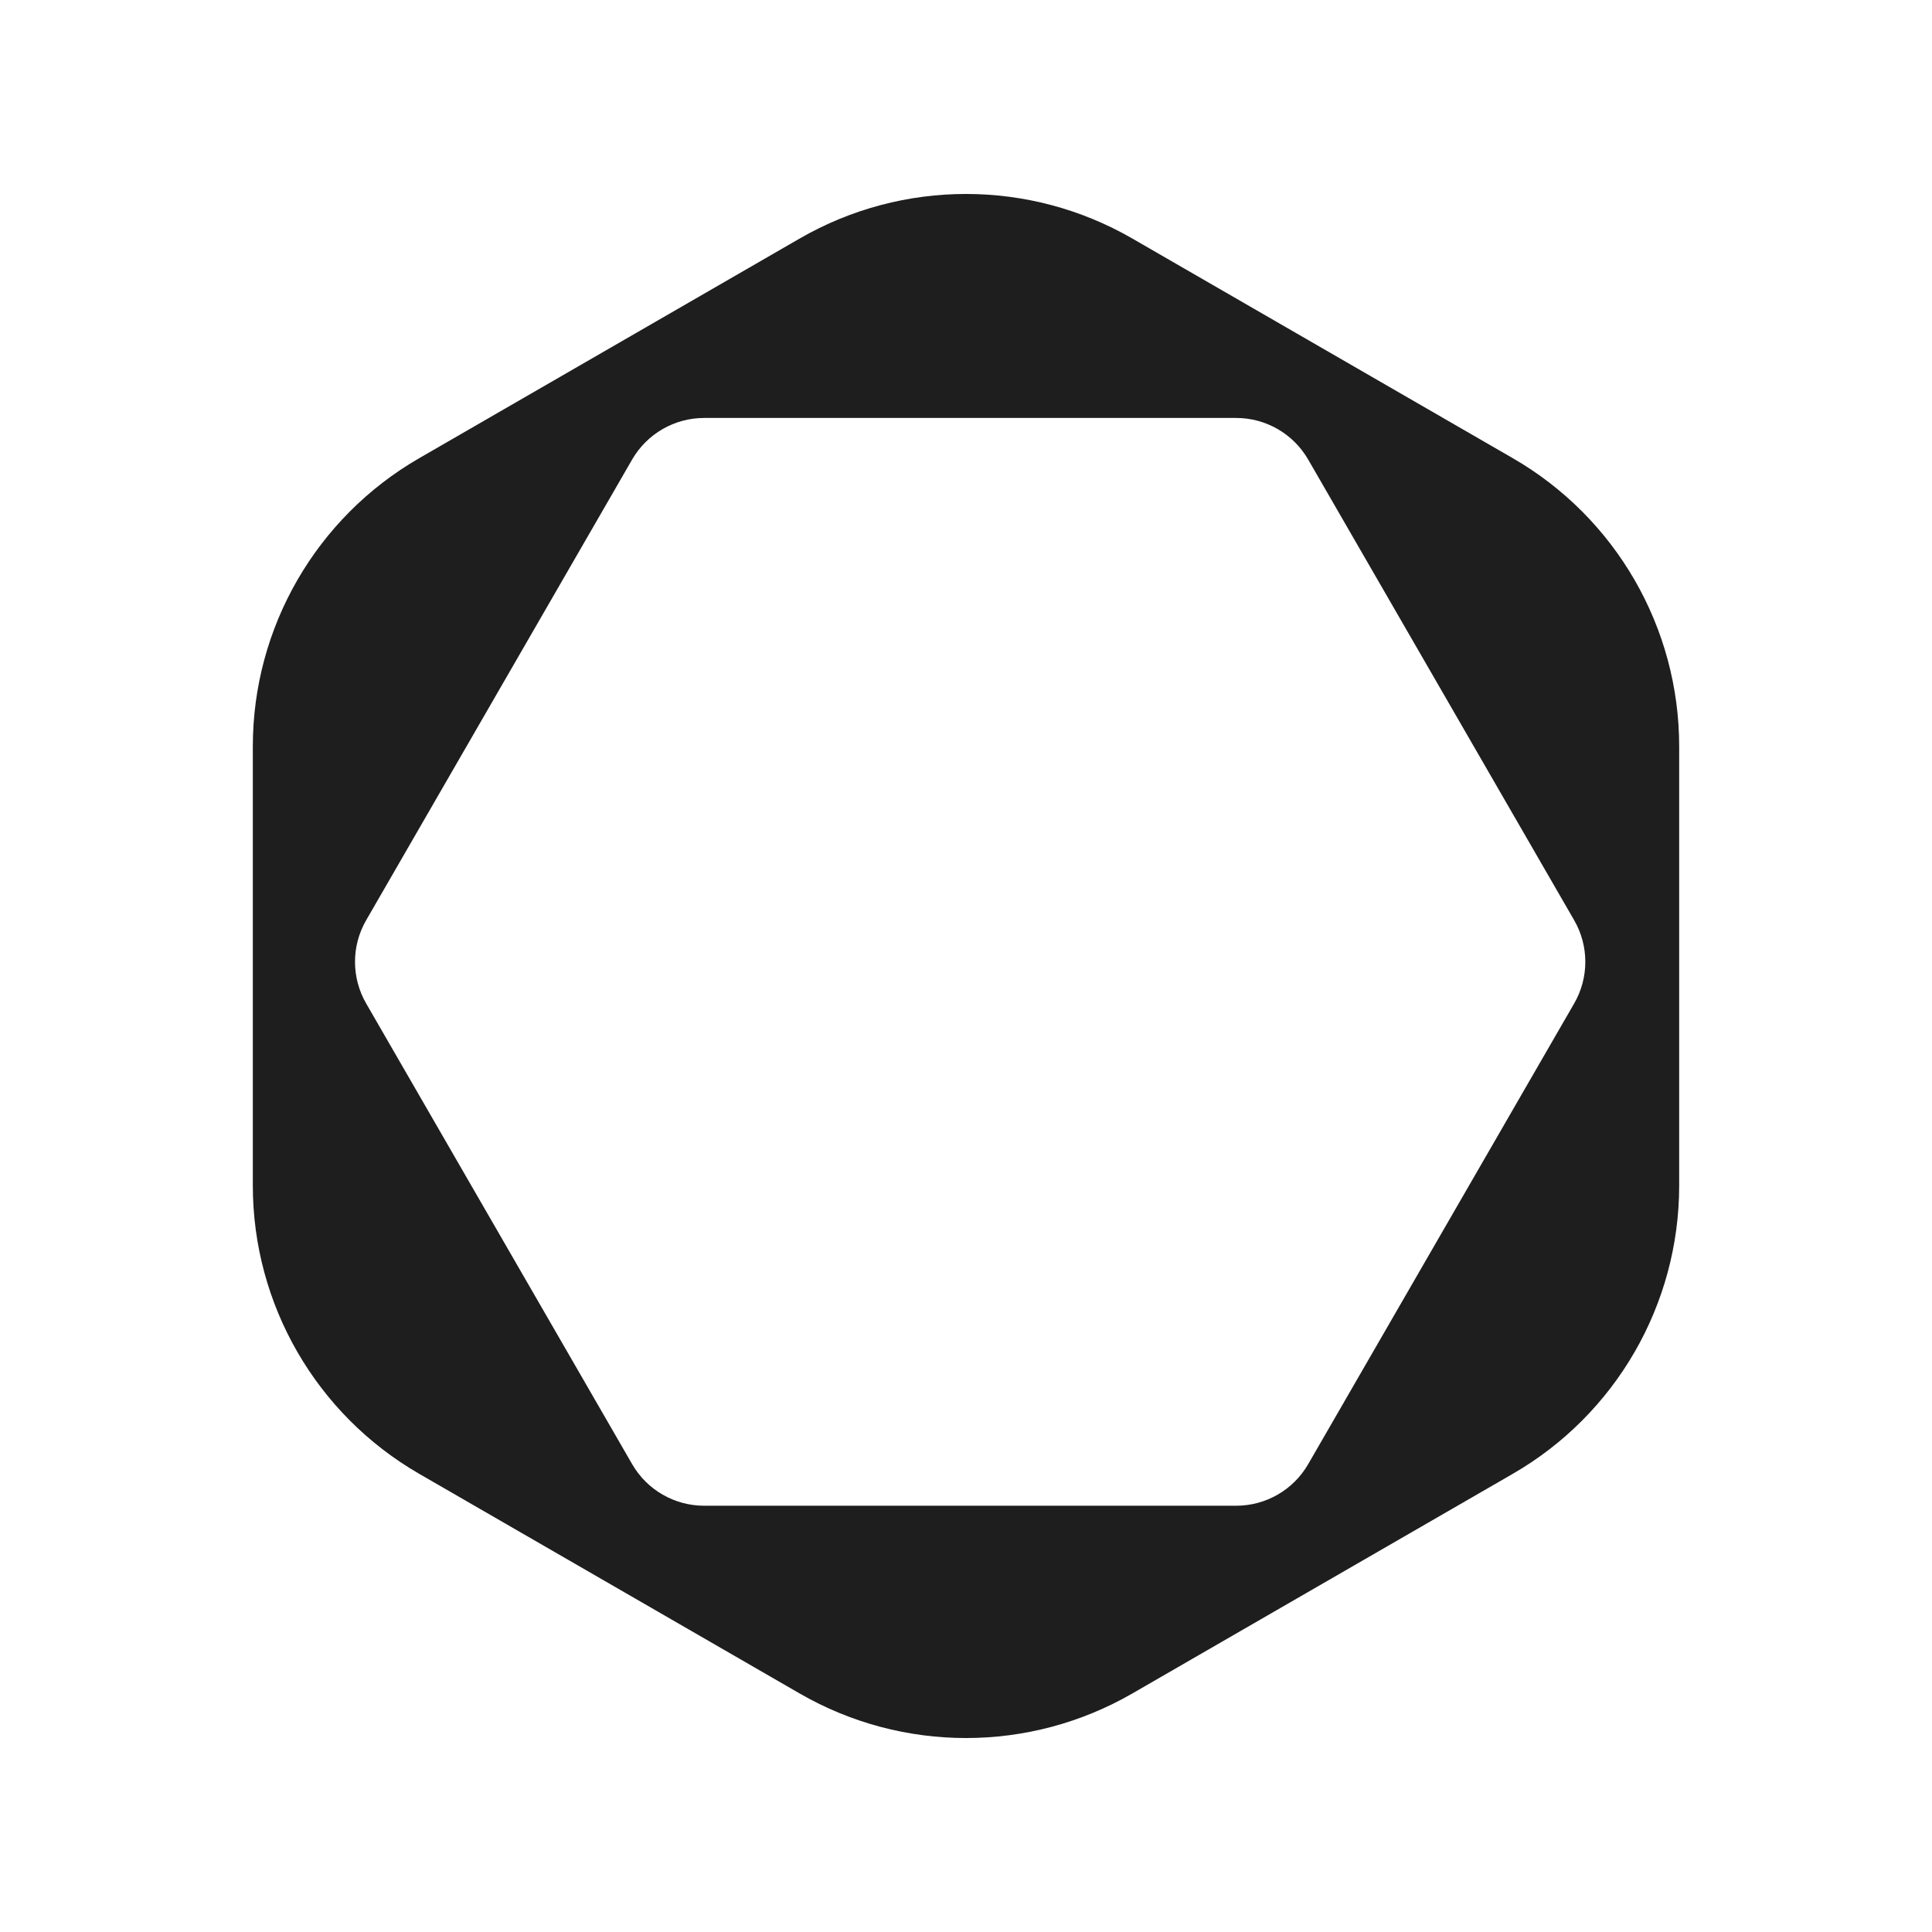
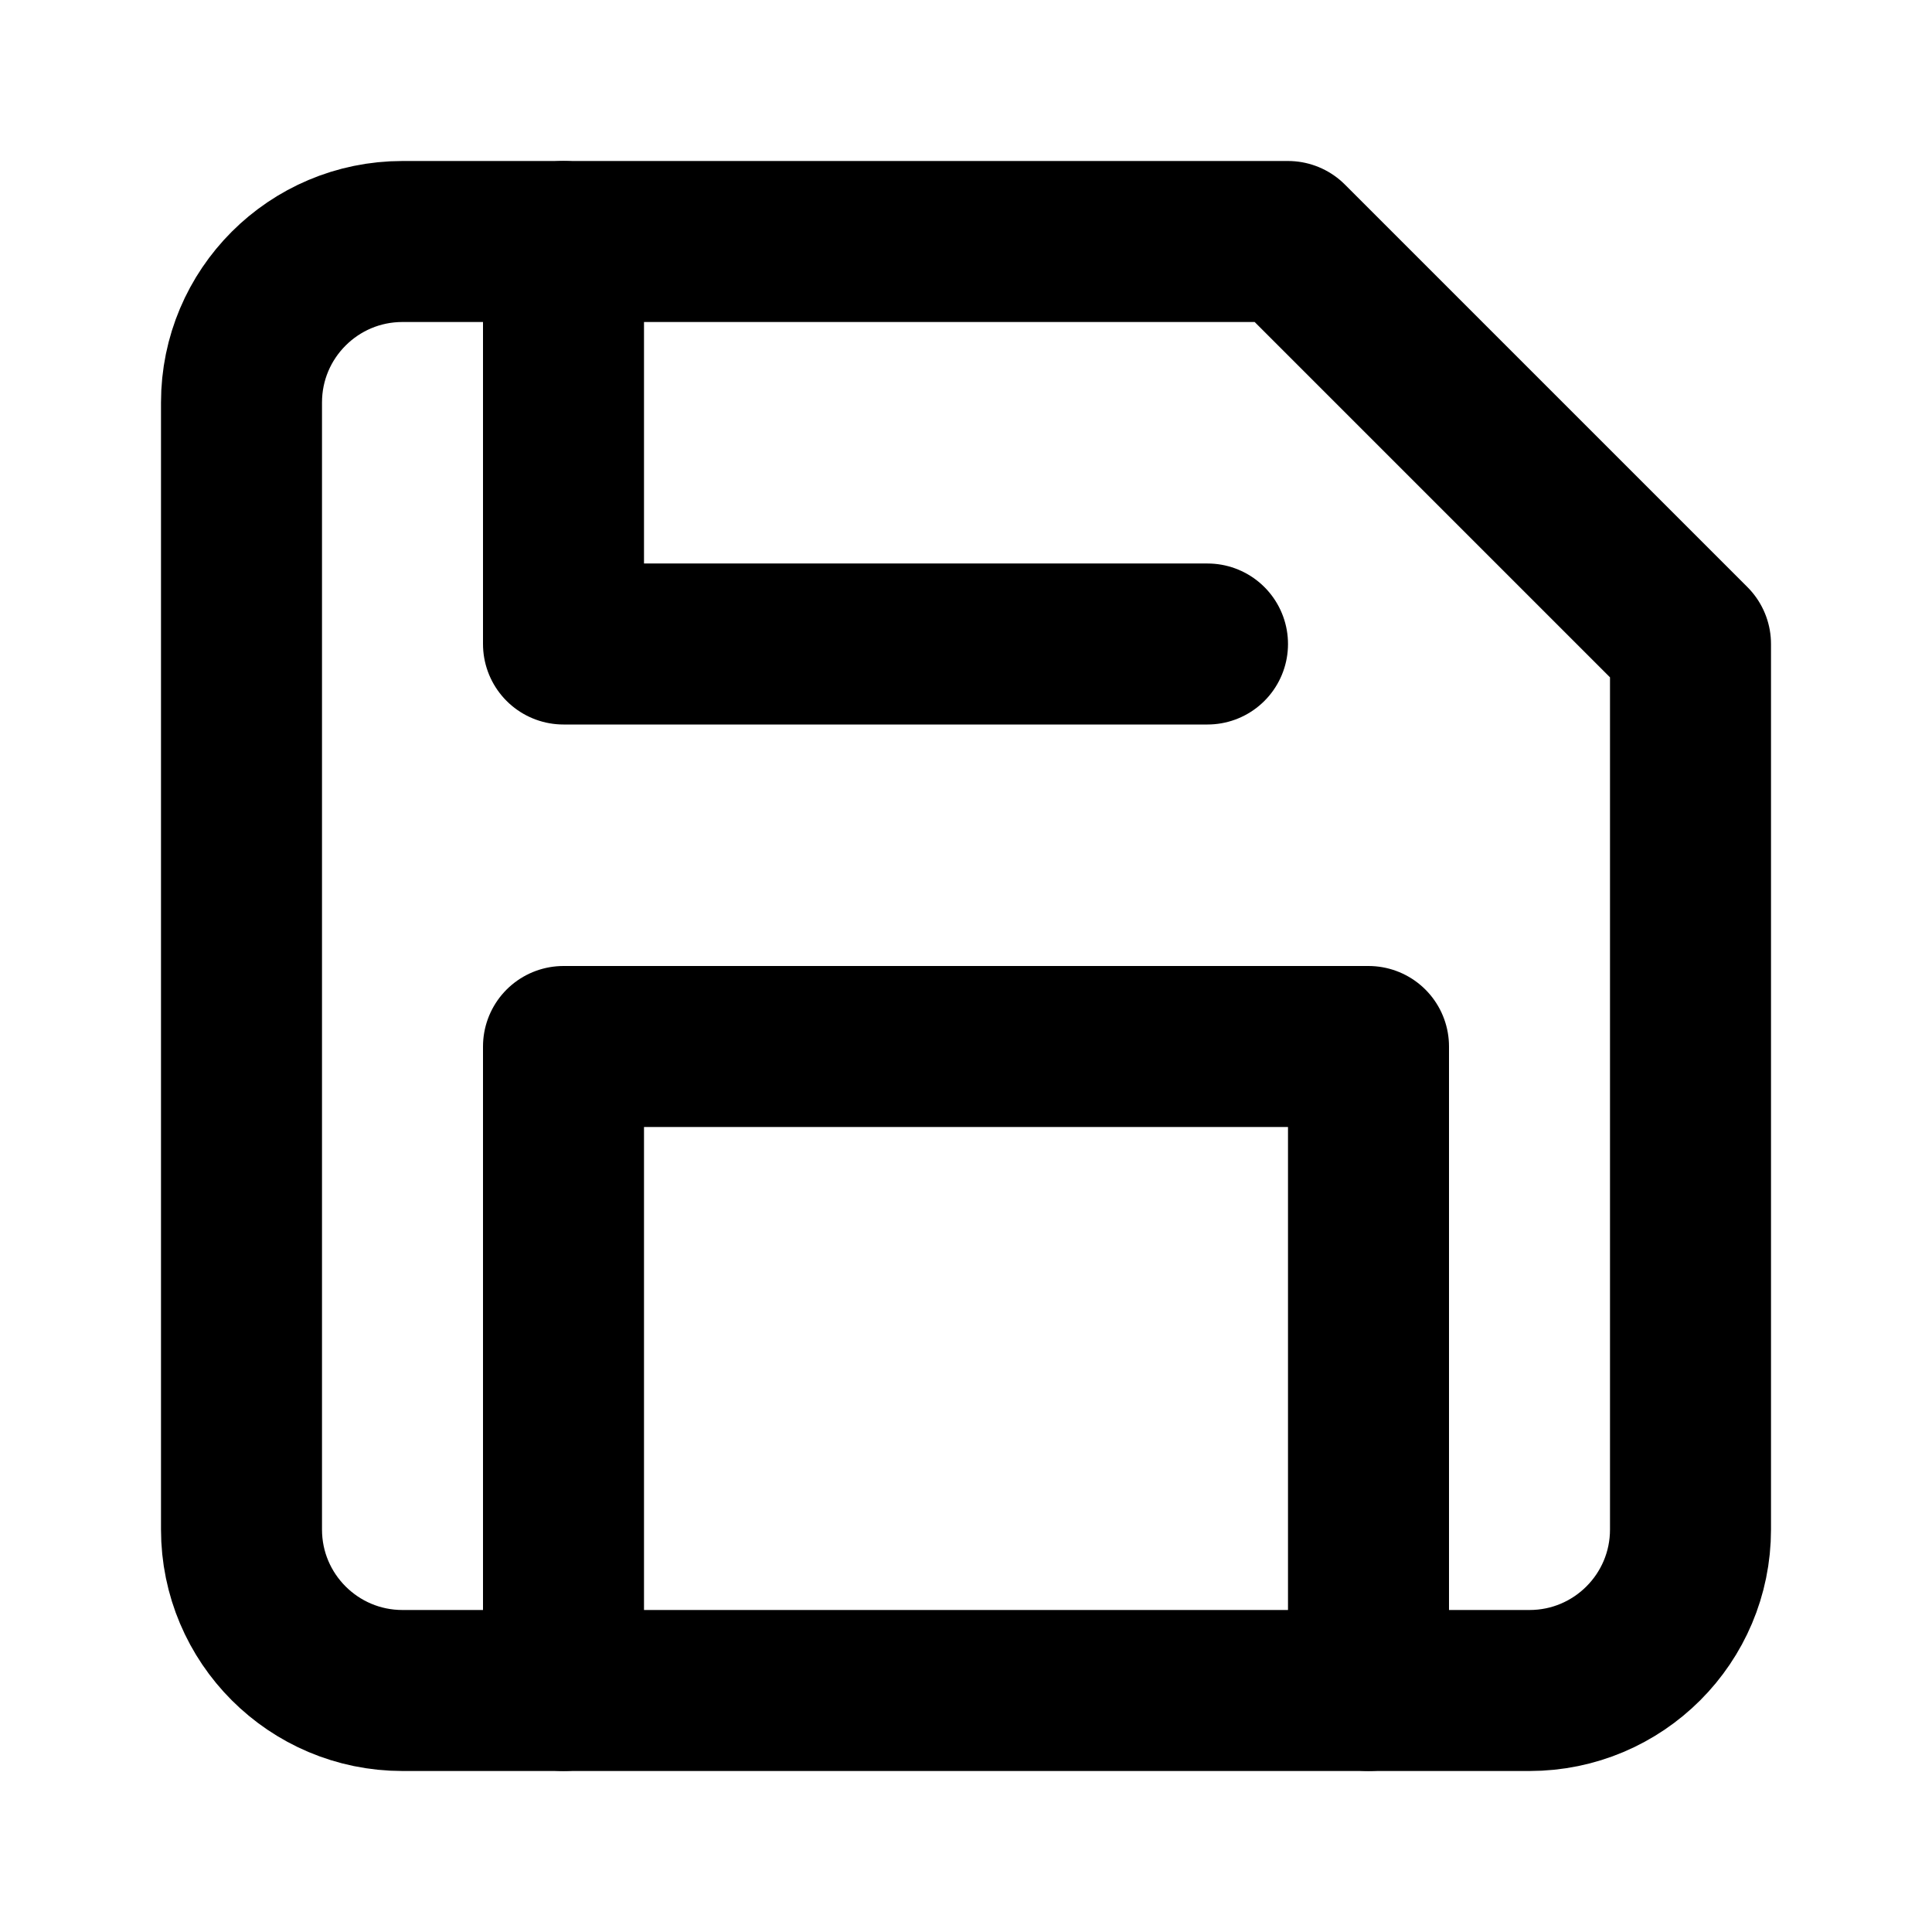
- <svg xmlns="http://www.w3.org/2000/svg" viewBox="0 0 180 180" fill="#1E1E1E" width="180" height="180">
-   <path fill-rule="evenodd" clip-rule="evenodd" d="m 105.5,22.225 c -9.592,-5.538 -21.409,-5.538 -31,0 L 39.055,42.689 C 29.463,48.227 23.555,58.461 23.555,69.536 v 40.929 c 0,11.075 5.909,21.309 15.5,26.847 l 35.445,20.464 c 9.591,5.537 21.408,5.537 31,0 l 35.445,-20.464 c 9.591,-5.537 15.5,-15.771 15.5,-26.847 V 69.536 c 0,-11.075 -5.909,-21.309 -15.5,-26.847 z M 34.113,85.738 c -1.384,2.398 -1.384,5.352 0,7.75 l 24.782,42.923 c 1.384,2.398 3.943,3.875 6.712,3.875 h 49.563 c 2.769,0 5.327,-1.477 6.711,-3.875 l 24.782,-42.923 c 1.384,-2.398 1.384,-5.352 0,-7.75 L 121.88,42.815 c -1.384,-2.398 -3.942,-3.875 -6.711,-3.875 H 65.606 c -2.769,0 -5.327,1.477 -6.712,3.875 z" style="stroke-width:0.775" />
+ <svg xmlns="http://www.w3.org/2000/svg" width="23" height="23" viewBox="0 0 24 24" fill="none" stroke="#000000" stroke-width="2" stroke-linecap="round" stroke-linejoin="round">
+   <path d="M19 21H5a2 2 0 0 1-2-2V5a2 2 0 0 1 2-2h11l5 5v11a2 2 0 0 1-2 2z" />
+   <polyline points="17 21 17 13 7 13 7 21" />
+   <polyline points="7 3 7 8 15 8" />
</svg>
